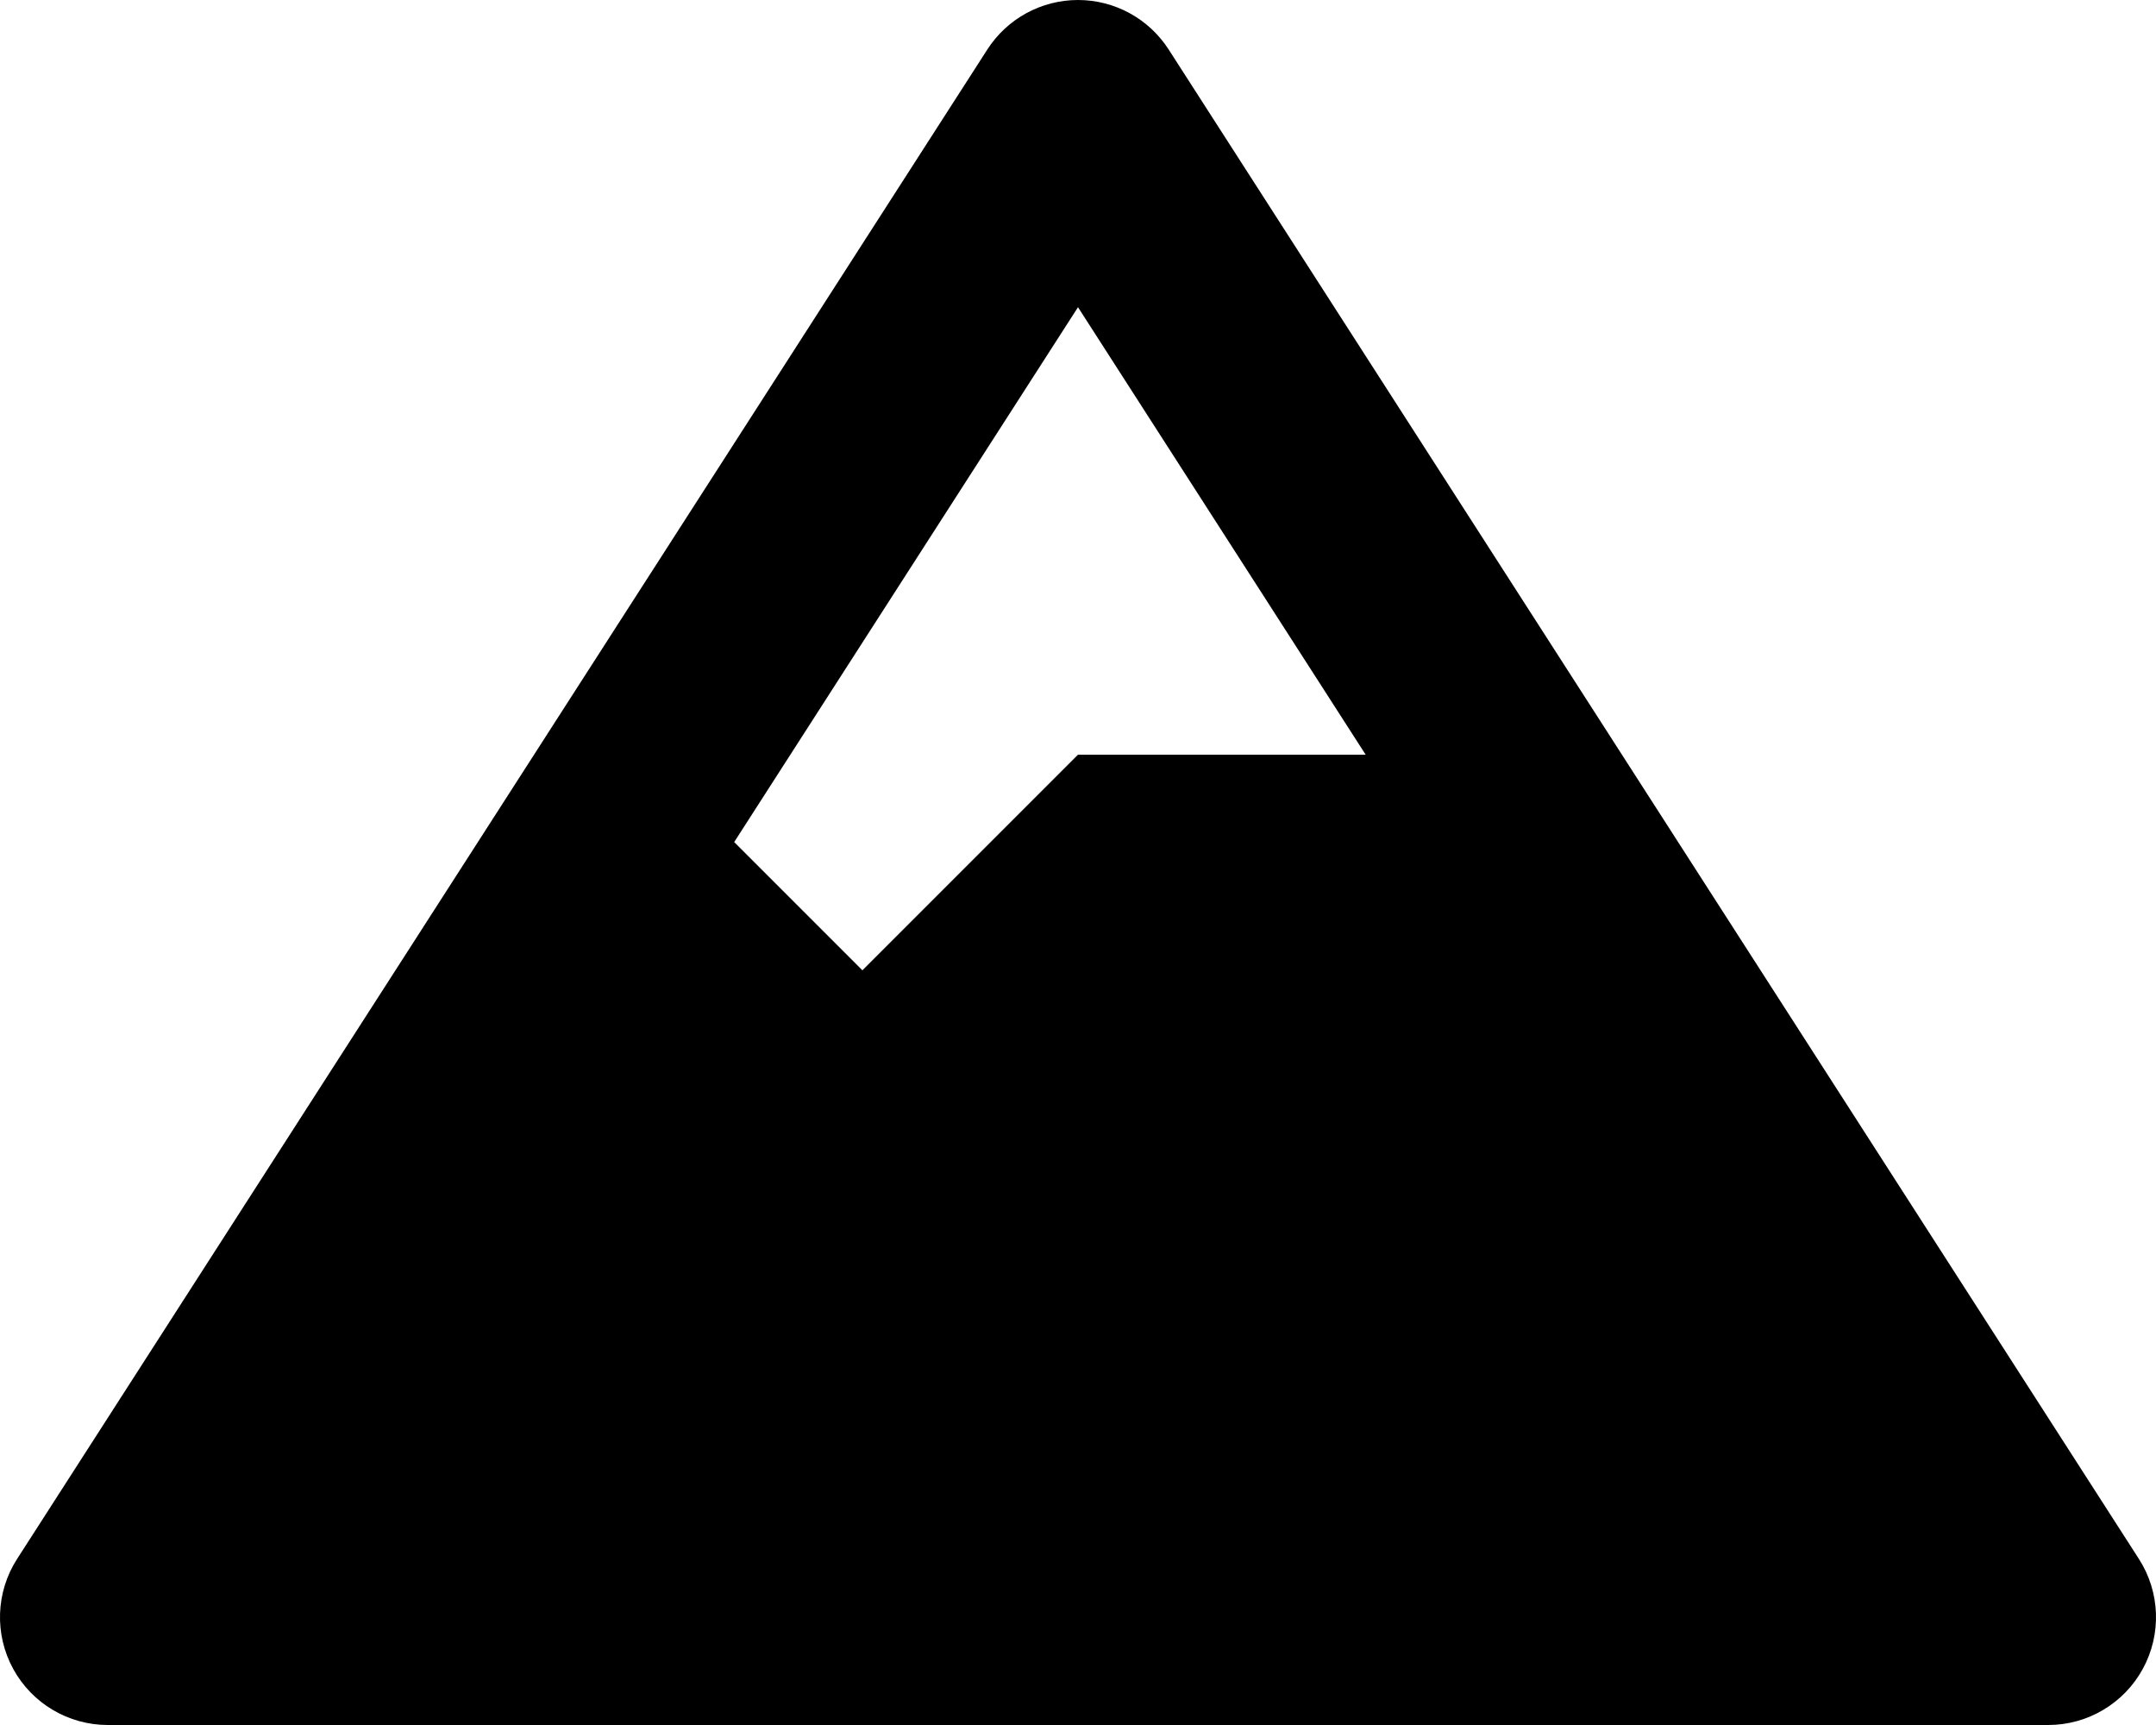
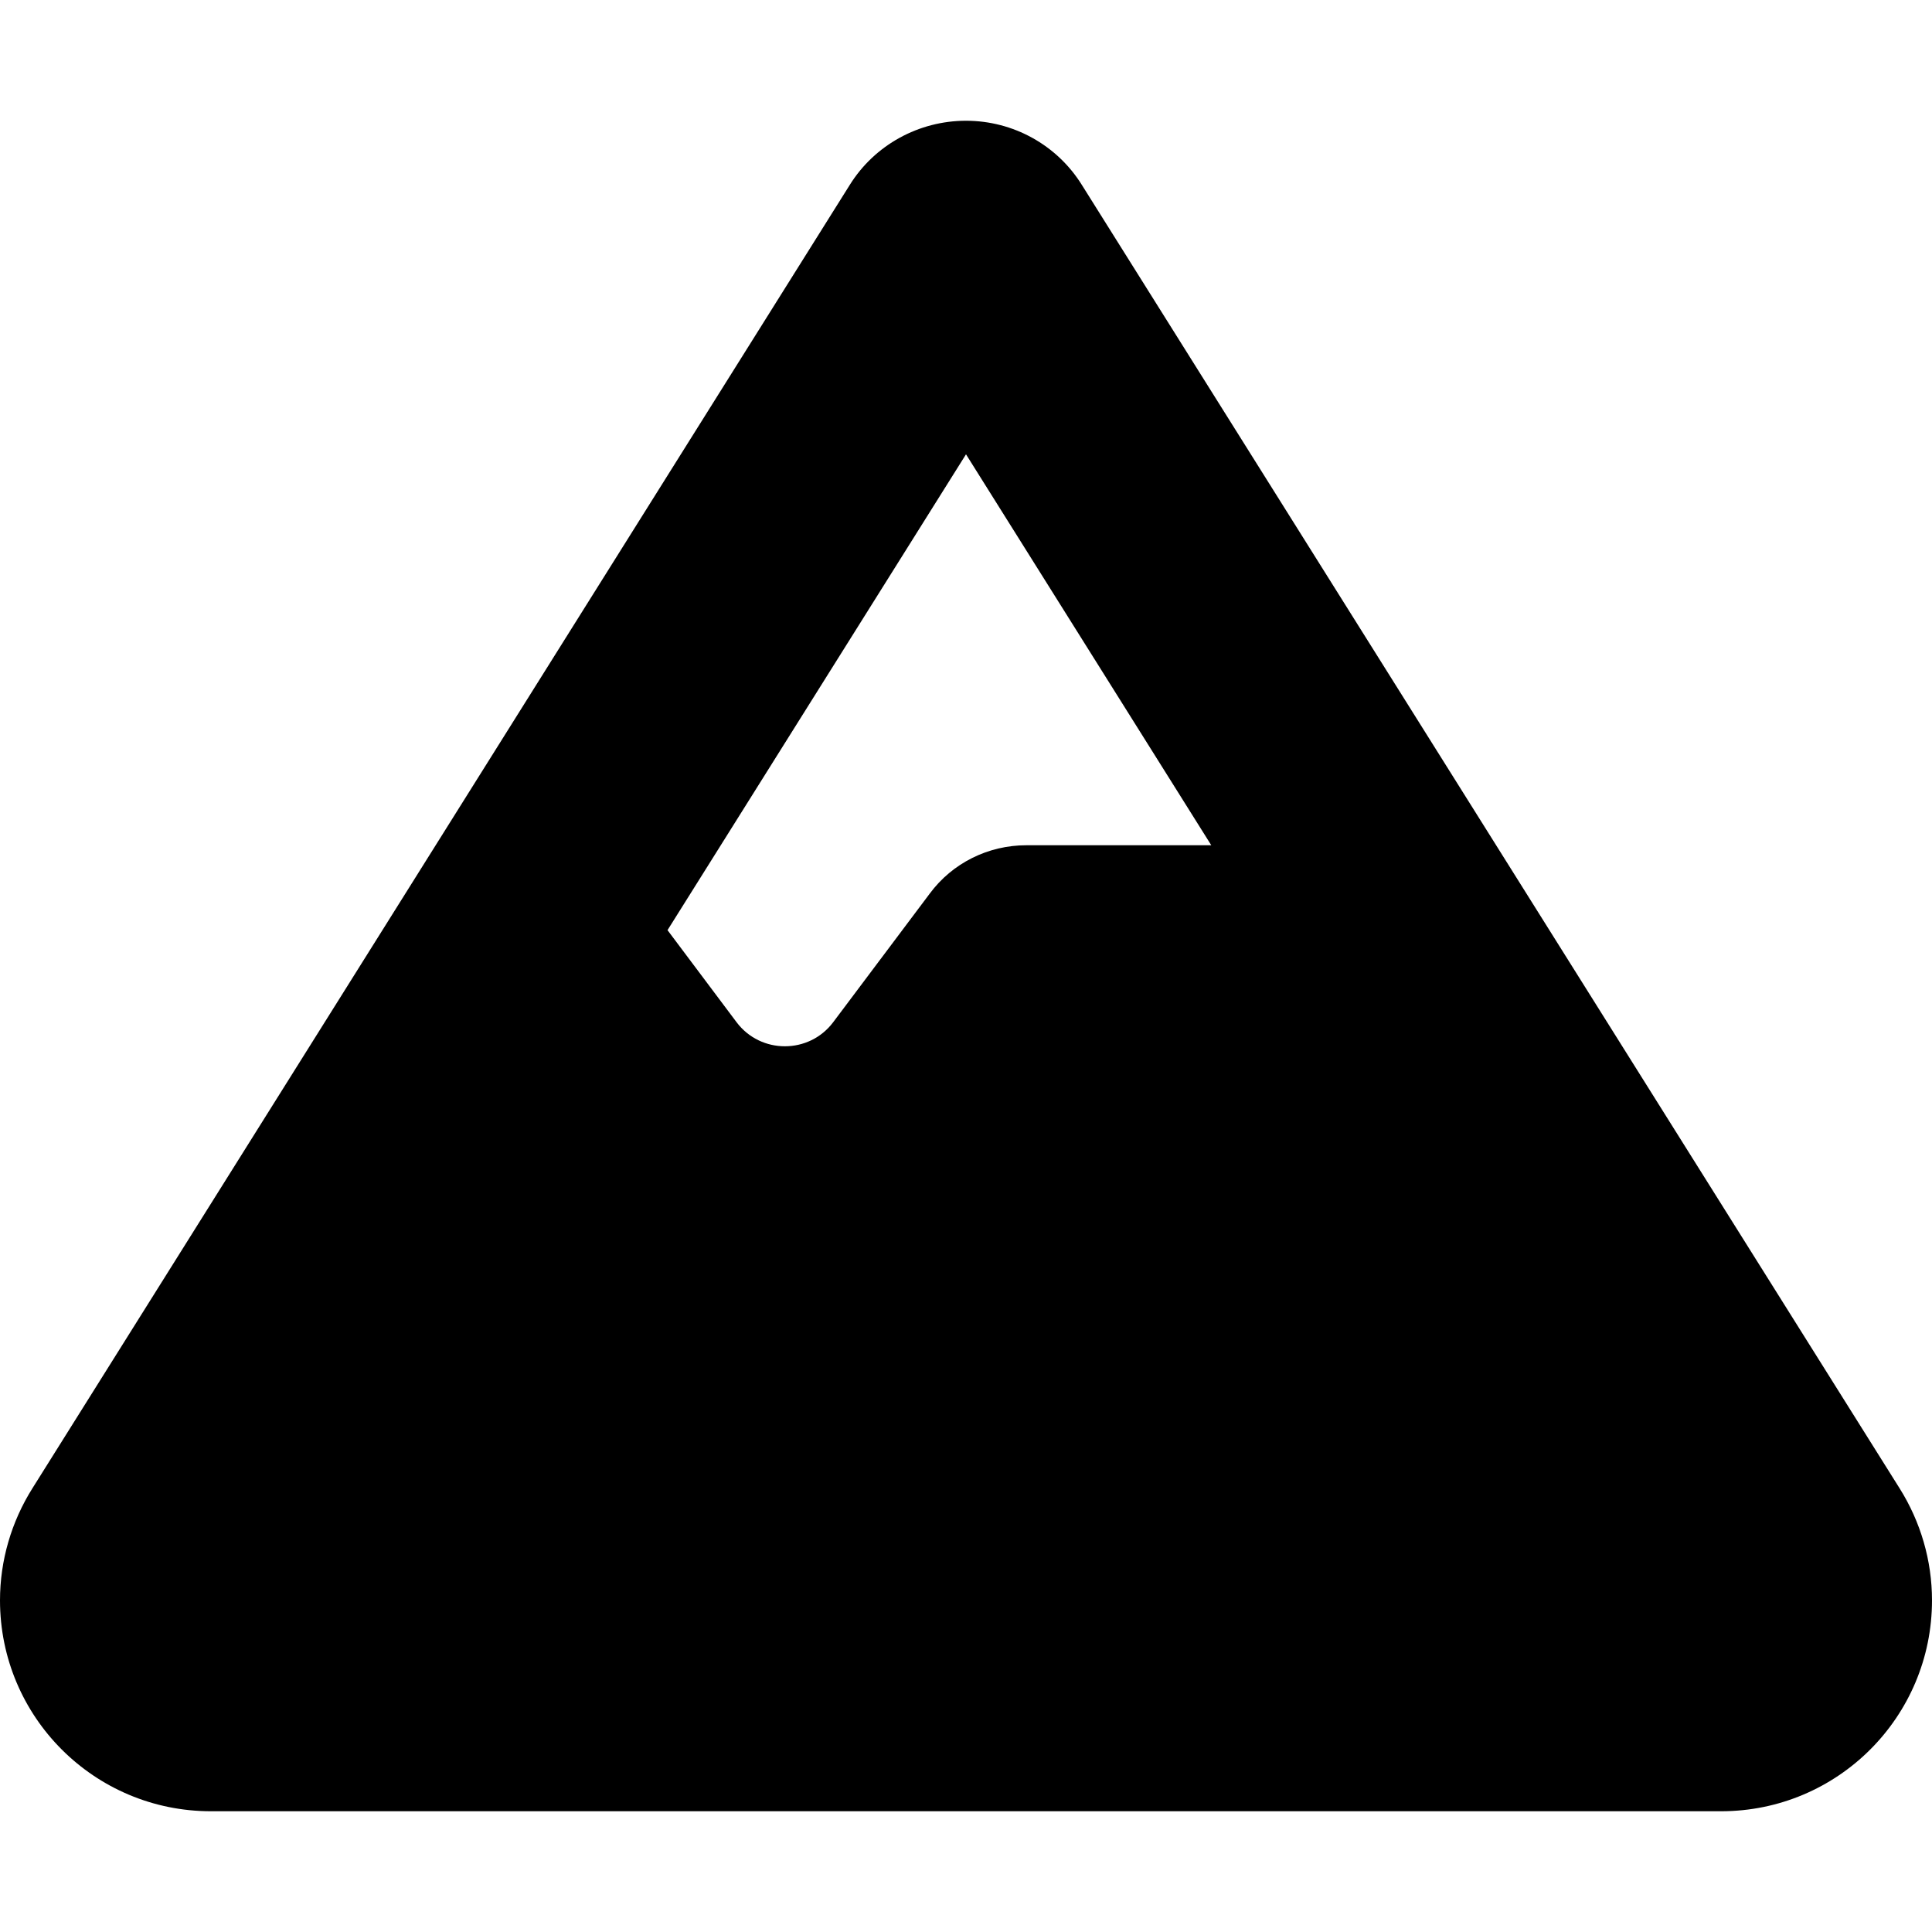
- <svg xmlns="http://www.w3.org/2000/svg" viewBox="0 0 640 512">
-   <path d="M634.92 462.7l-288-448C341.03 5.54 330.89 0 320 0s-21.03 5.54-26.92 14.7l-288 448a32.001 32.001 0 0 0-1.17 32.64A32.004 32.004 0 0 0 32 512h576c11.71 0 22.48-6.39 28.09-16.67a31.983 31.983 0 0 0-1.17-32.63zM320 91.18L405.39 224H320l-64 64-38.06-38.06L320 91.18z" />
+ <svg xmlns="http://www.w3.org/2000/svg" viewBox="0 0 512 512">
+   <path d="M256 32c12.5 0 24.1 6.4 30.7 17L503.4 394.4c5.6 8.9 8.6 19.2 8.6 29.7c0 30.9-25 55.9-55.9 55.9H55.9C25 480 0 455 0 424.1c0-10.5 3-20.8 8.6-29.7L225.2 49c6.6-10.6 18.3-17 30.8-17zm65 192L256 120.4 176.9 246.5l18.3 24.4c6.4 8.5 19.2 8.5 25.6 0l25.6-34.1c6-8.1 15.5-12.8 25.6-12.8h49z" />
</svg>
